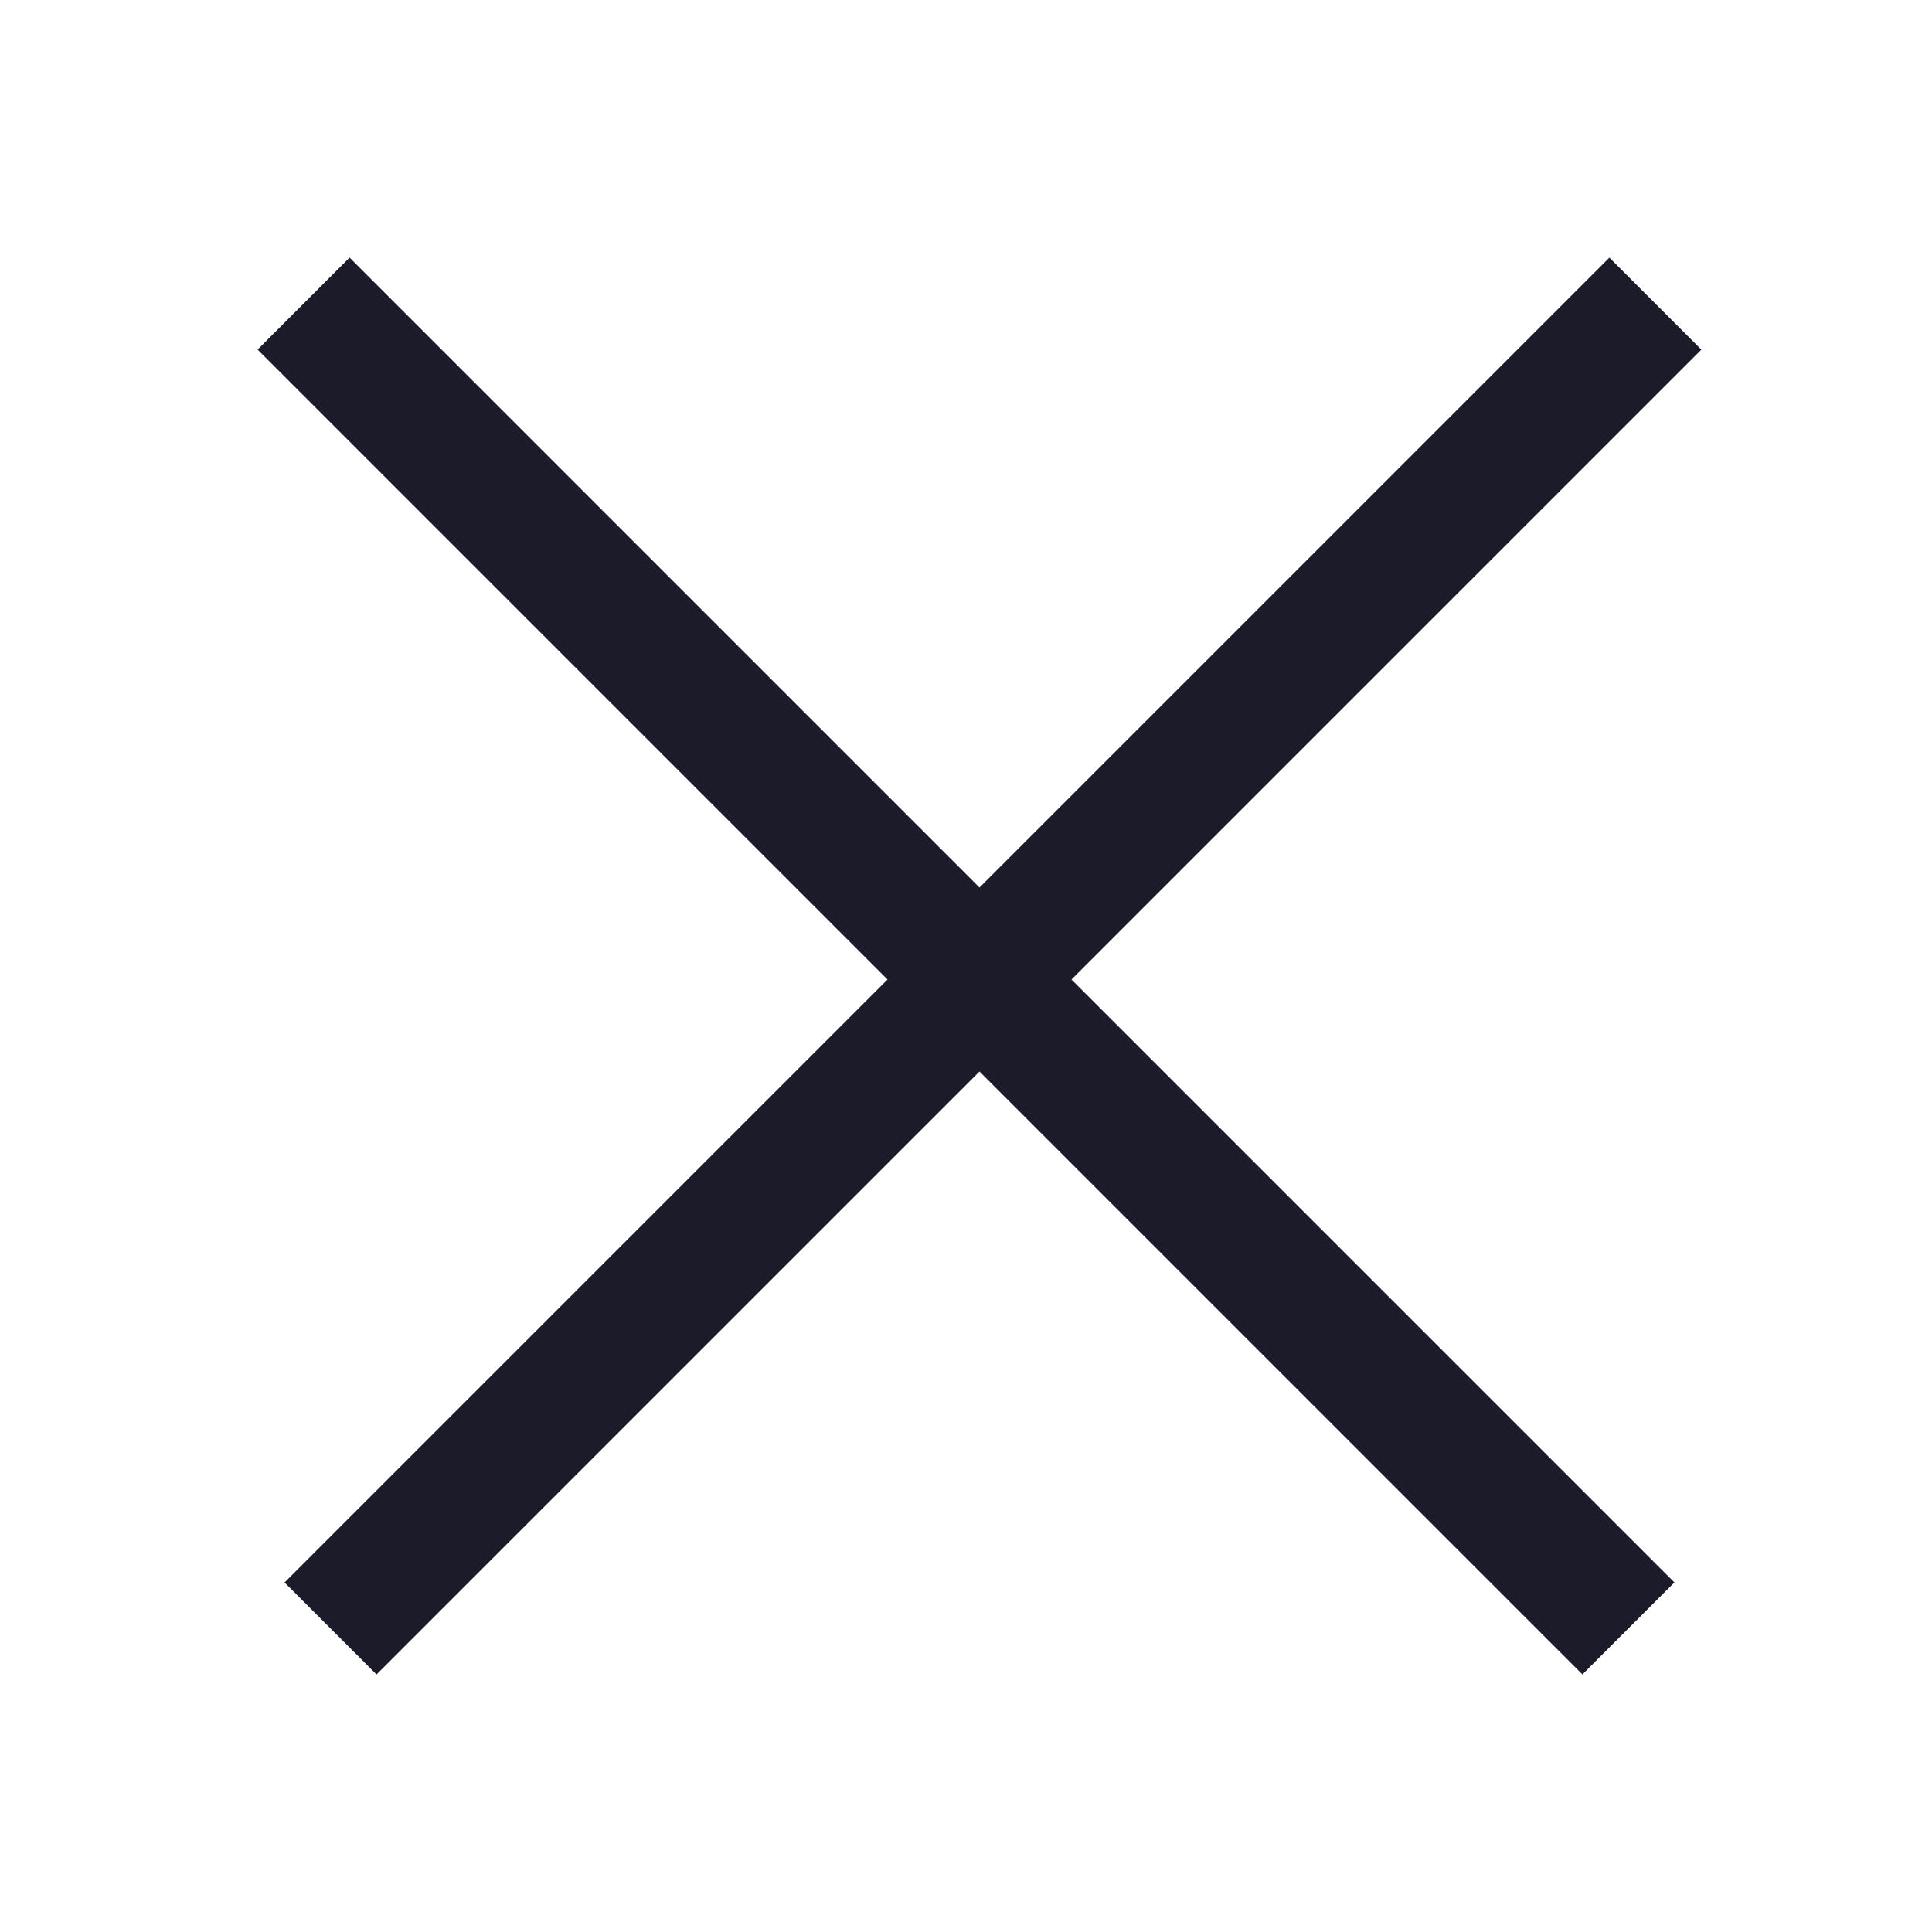
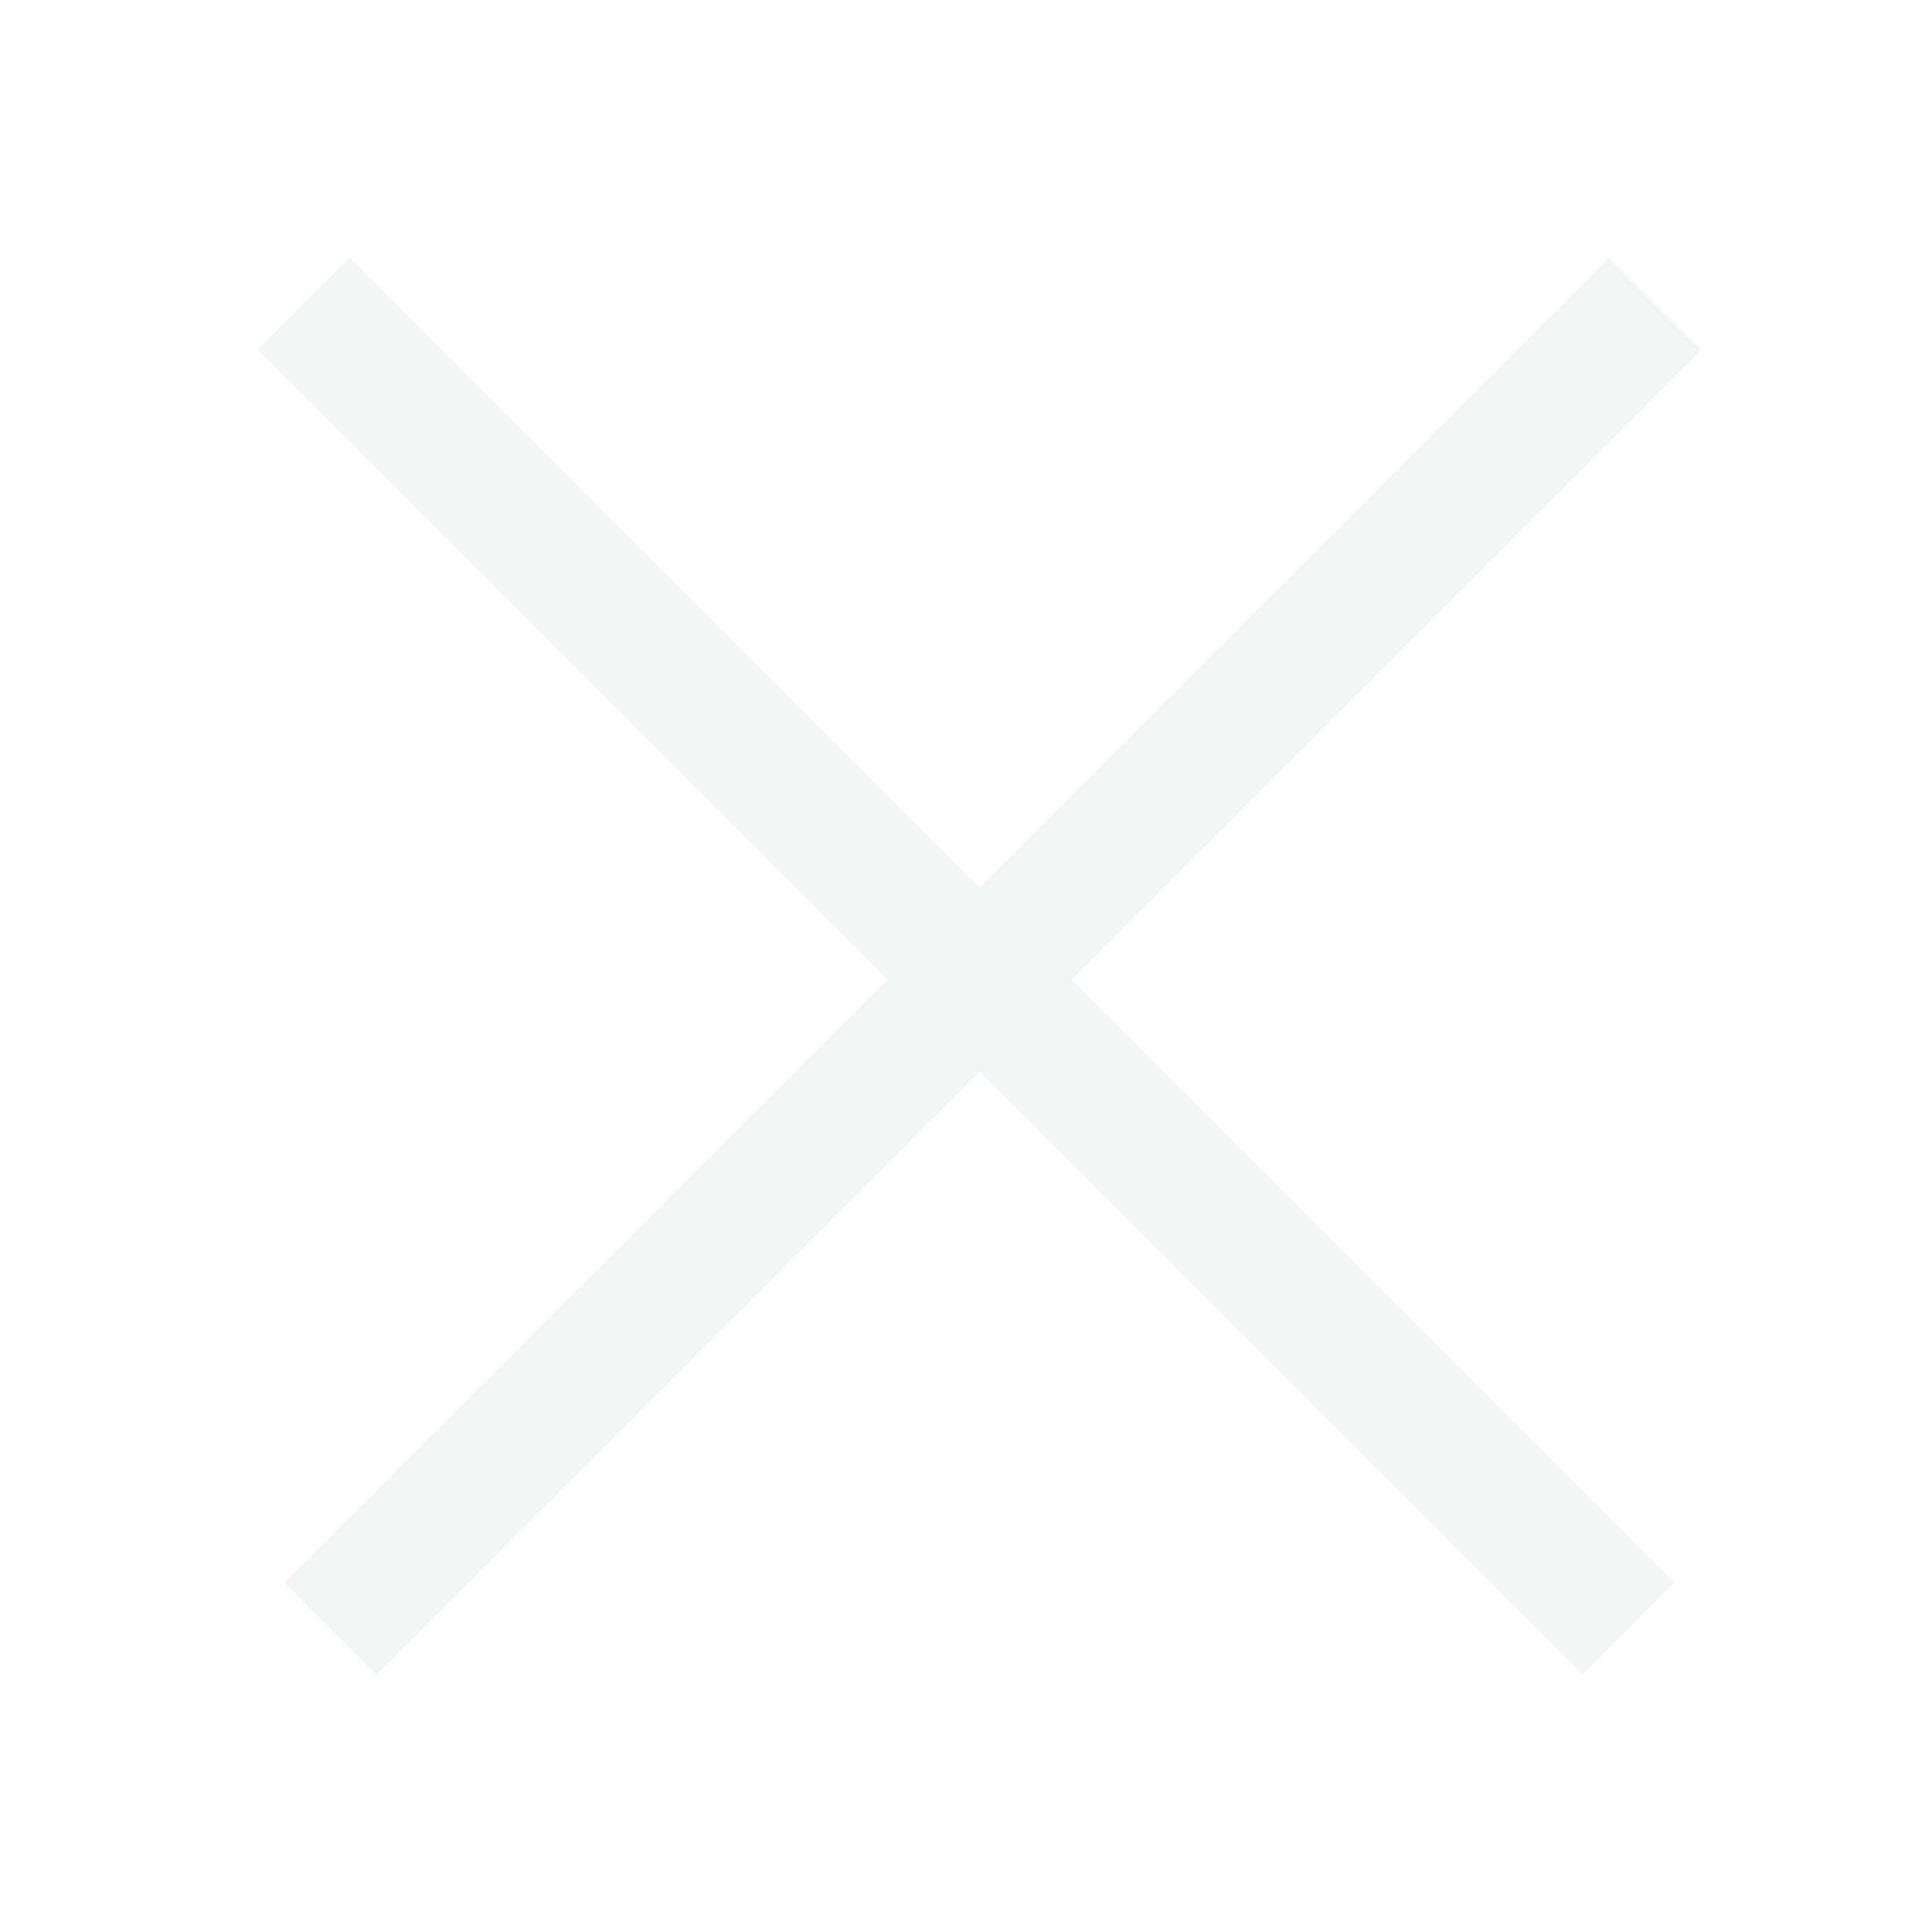
<svg xmlns="http://www.w3.org/2000/svg" width="30" height="30" viewBox="0 0 30 30" fill="none">
  <g id="cross">
-     <rect id="Rectangle 3" x="4.418" y="24.572" width="29.093" height="2.02" transform="rotate(-45 4.41846 24.5718)" fill="#1C1B29" />
-     <rect id="Rectangle 3.3" x="5.428" y="4" width="29.093" height="2.02" transform="rotate(45 5.42822 4)" fill="#1C1B29" />
+     <rect id="Rectangle 3" x="4.418" y="24.572" width="29.093" height="2.02" transform="rotate(-45 4.41846 24.5718)" fill="#F1F5F4" />
+     <rect id="Rectangle 3.3" x="5.428" y="4" width="29.093" height="2.02" transform="rotate(45 5.42822 4)" fill="#F1F5F4" />
  </g>
</svg>
